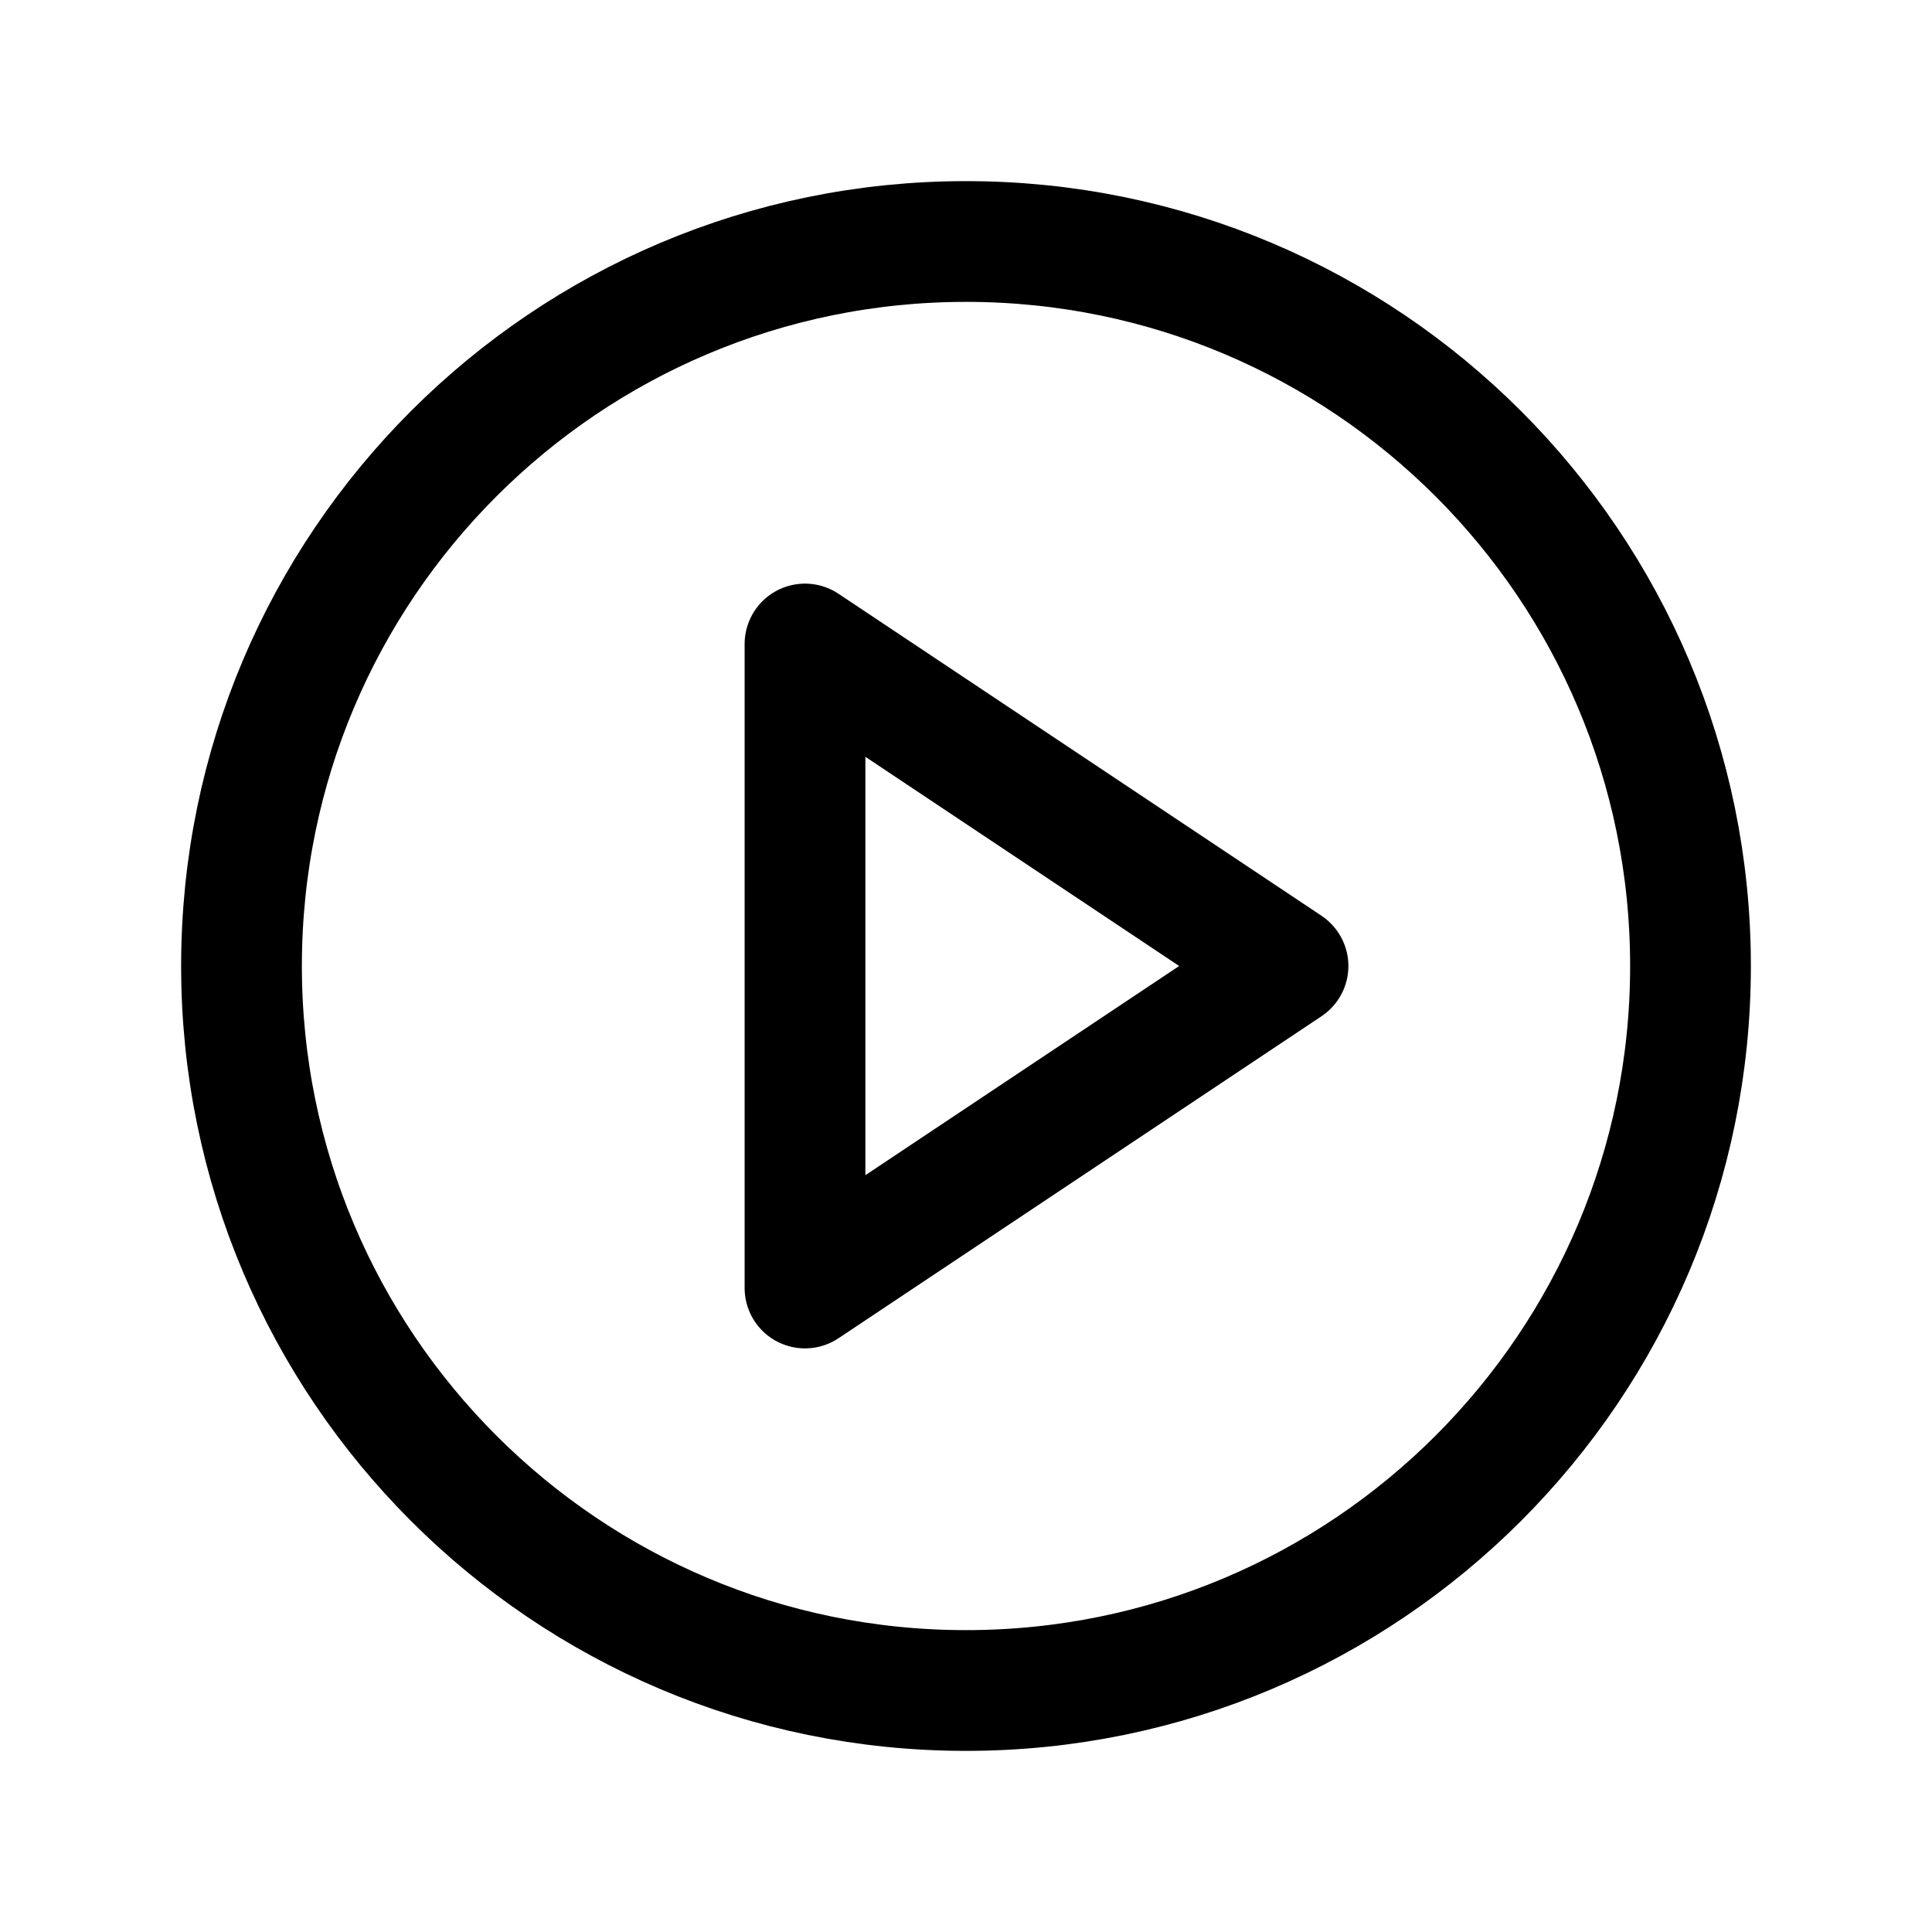
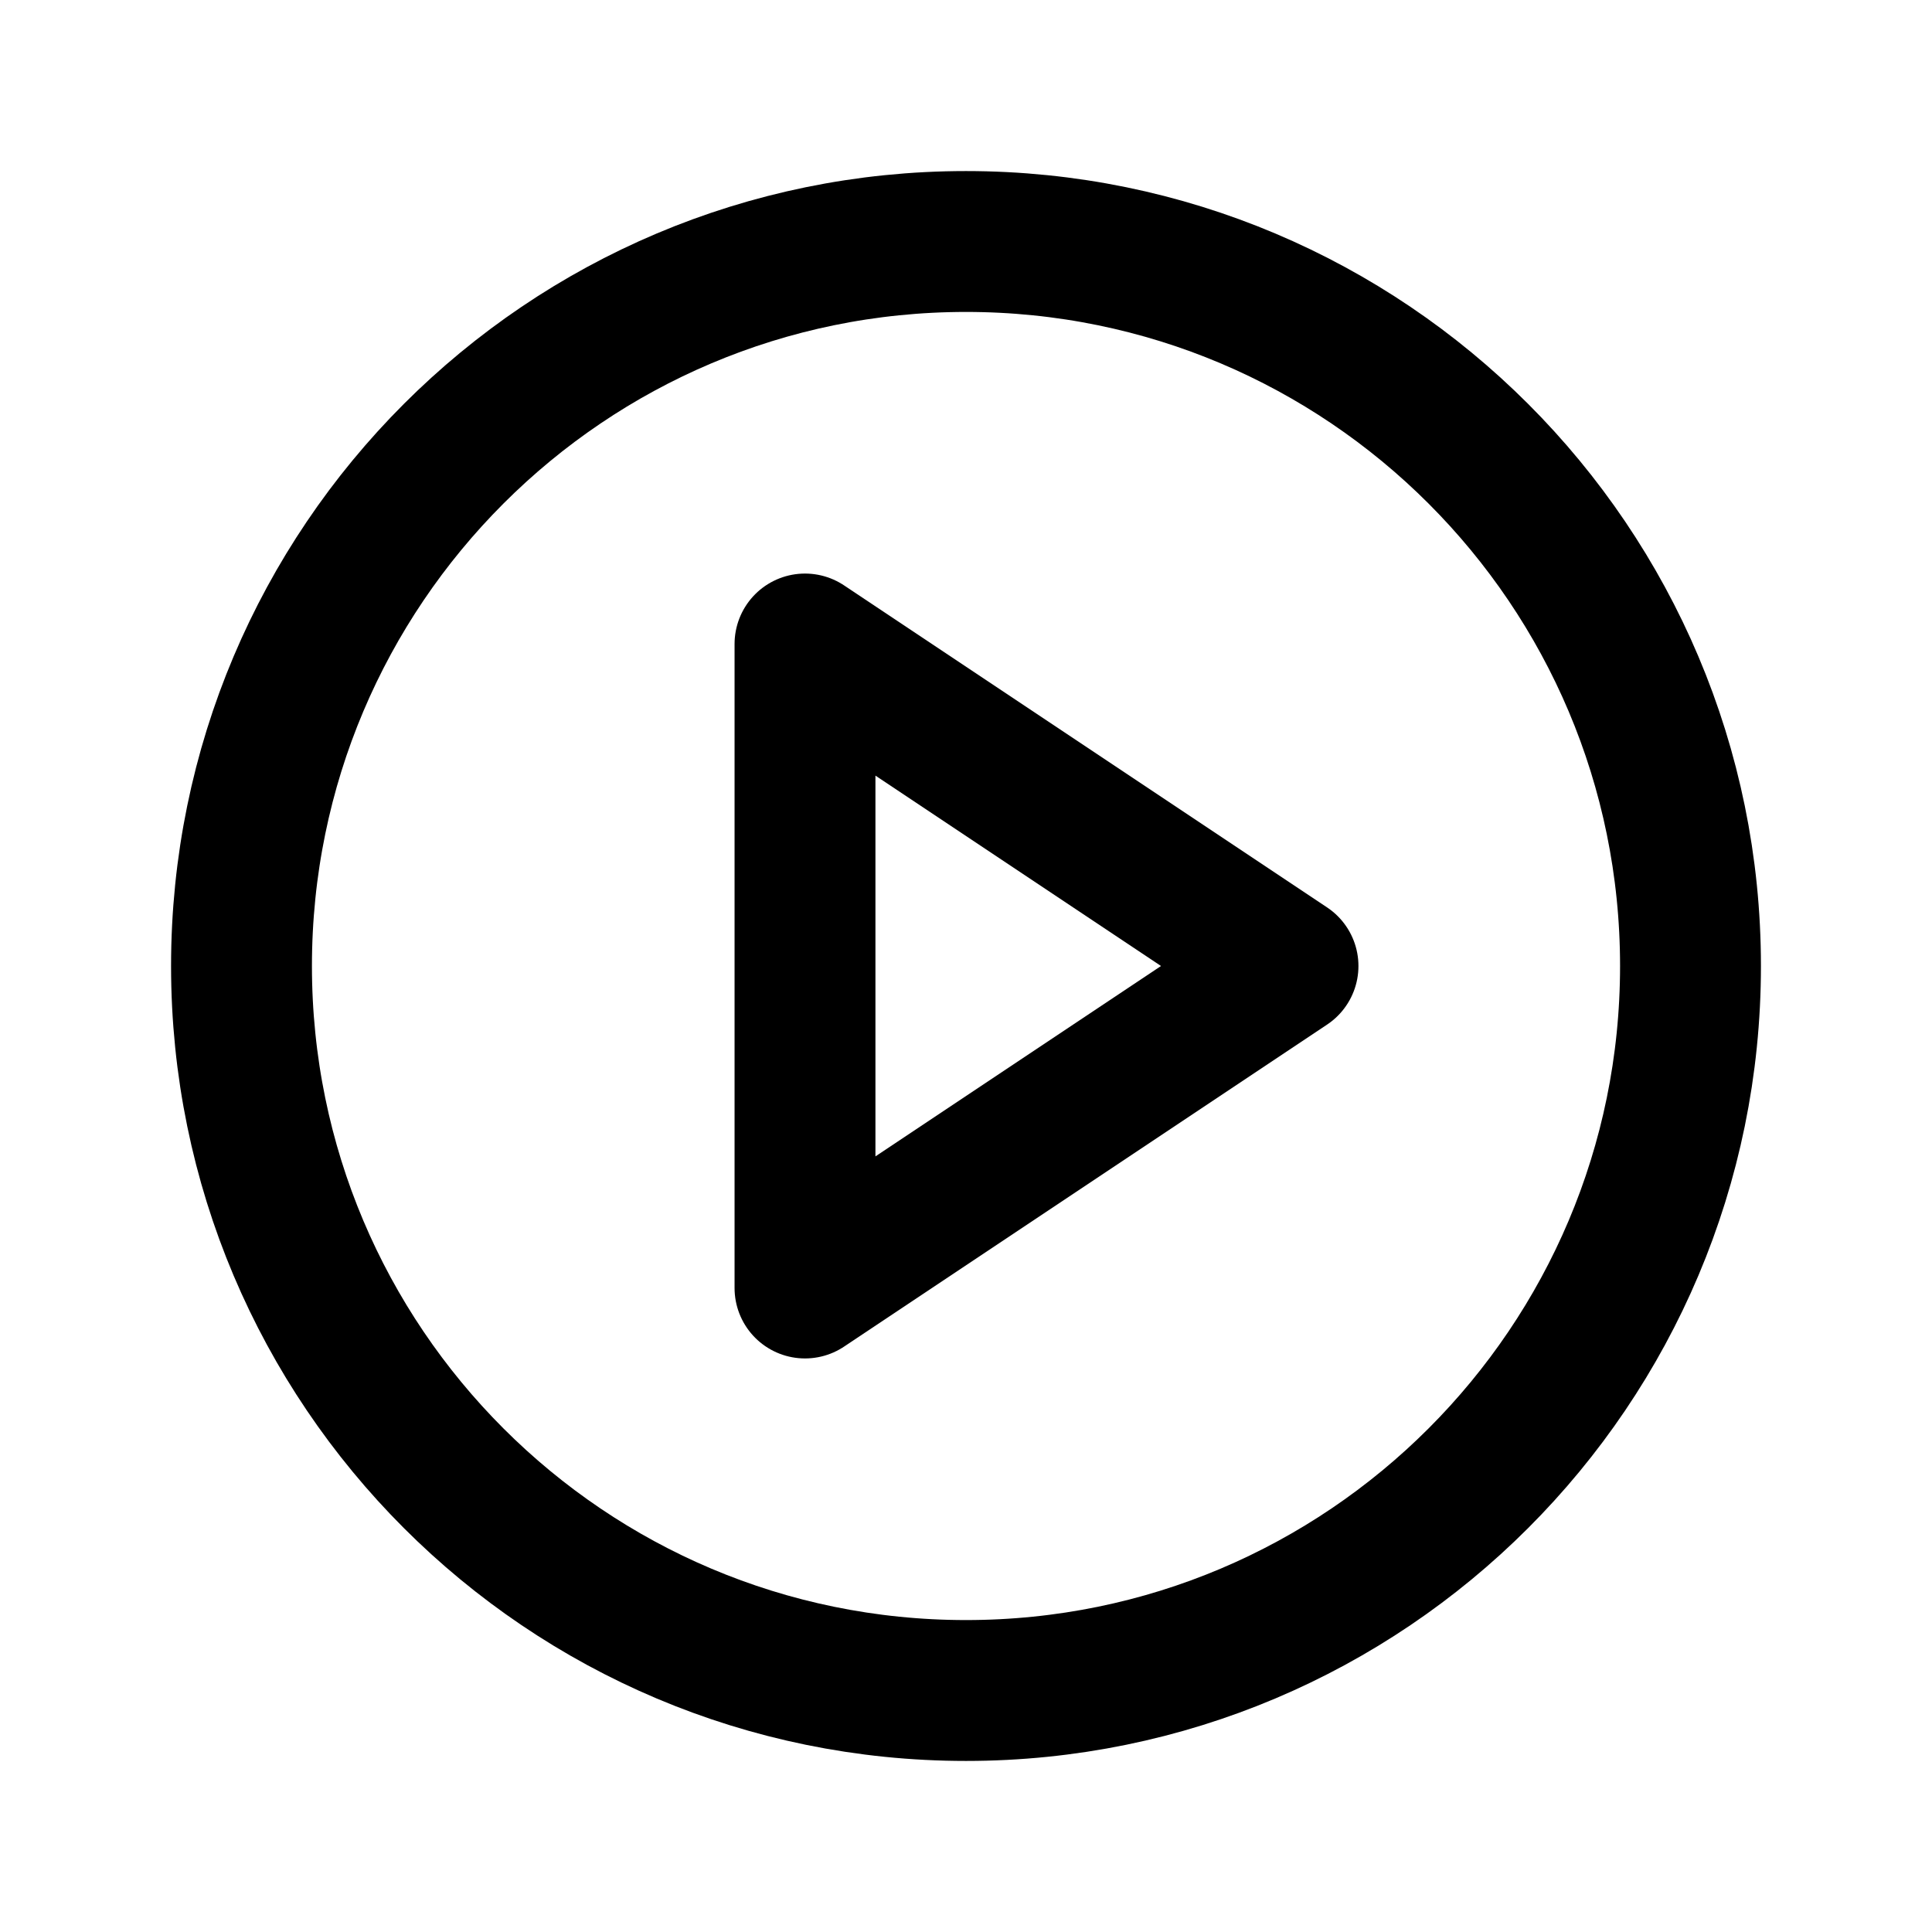
- <svg xmlns="http://www.w3.org/2000/svg" viewBox="0 0 24 24" fill="none" stroke="currentColor" stroke-width="1.5" stroke-linecap="round" stroke-linejoin="round" role="img" aria-hidden="true">
+ <svg xmlns="http://www.w3.org/2000/svg" viewBox="0 0 24 24" fill="none" stroke="currentColor" stroke-width="1.75" stroke-linecap="round" stroke-linejoin="round" role="img" aria-hidden="true">
  <circle cx="12" cy="12" r="9" />
  <path d="M10 8l6 4-6 4V8z" />
</svg>
